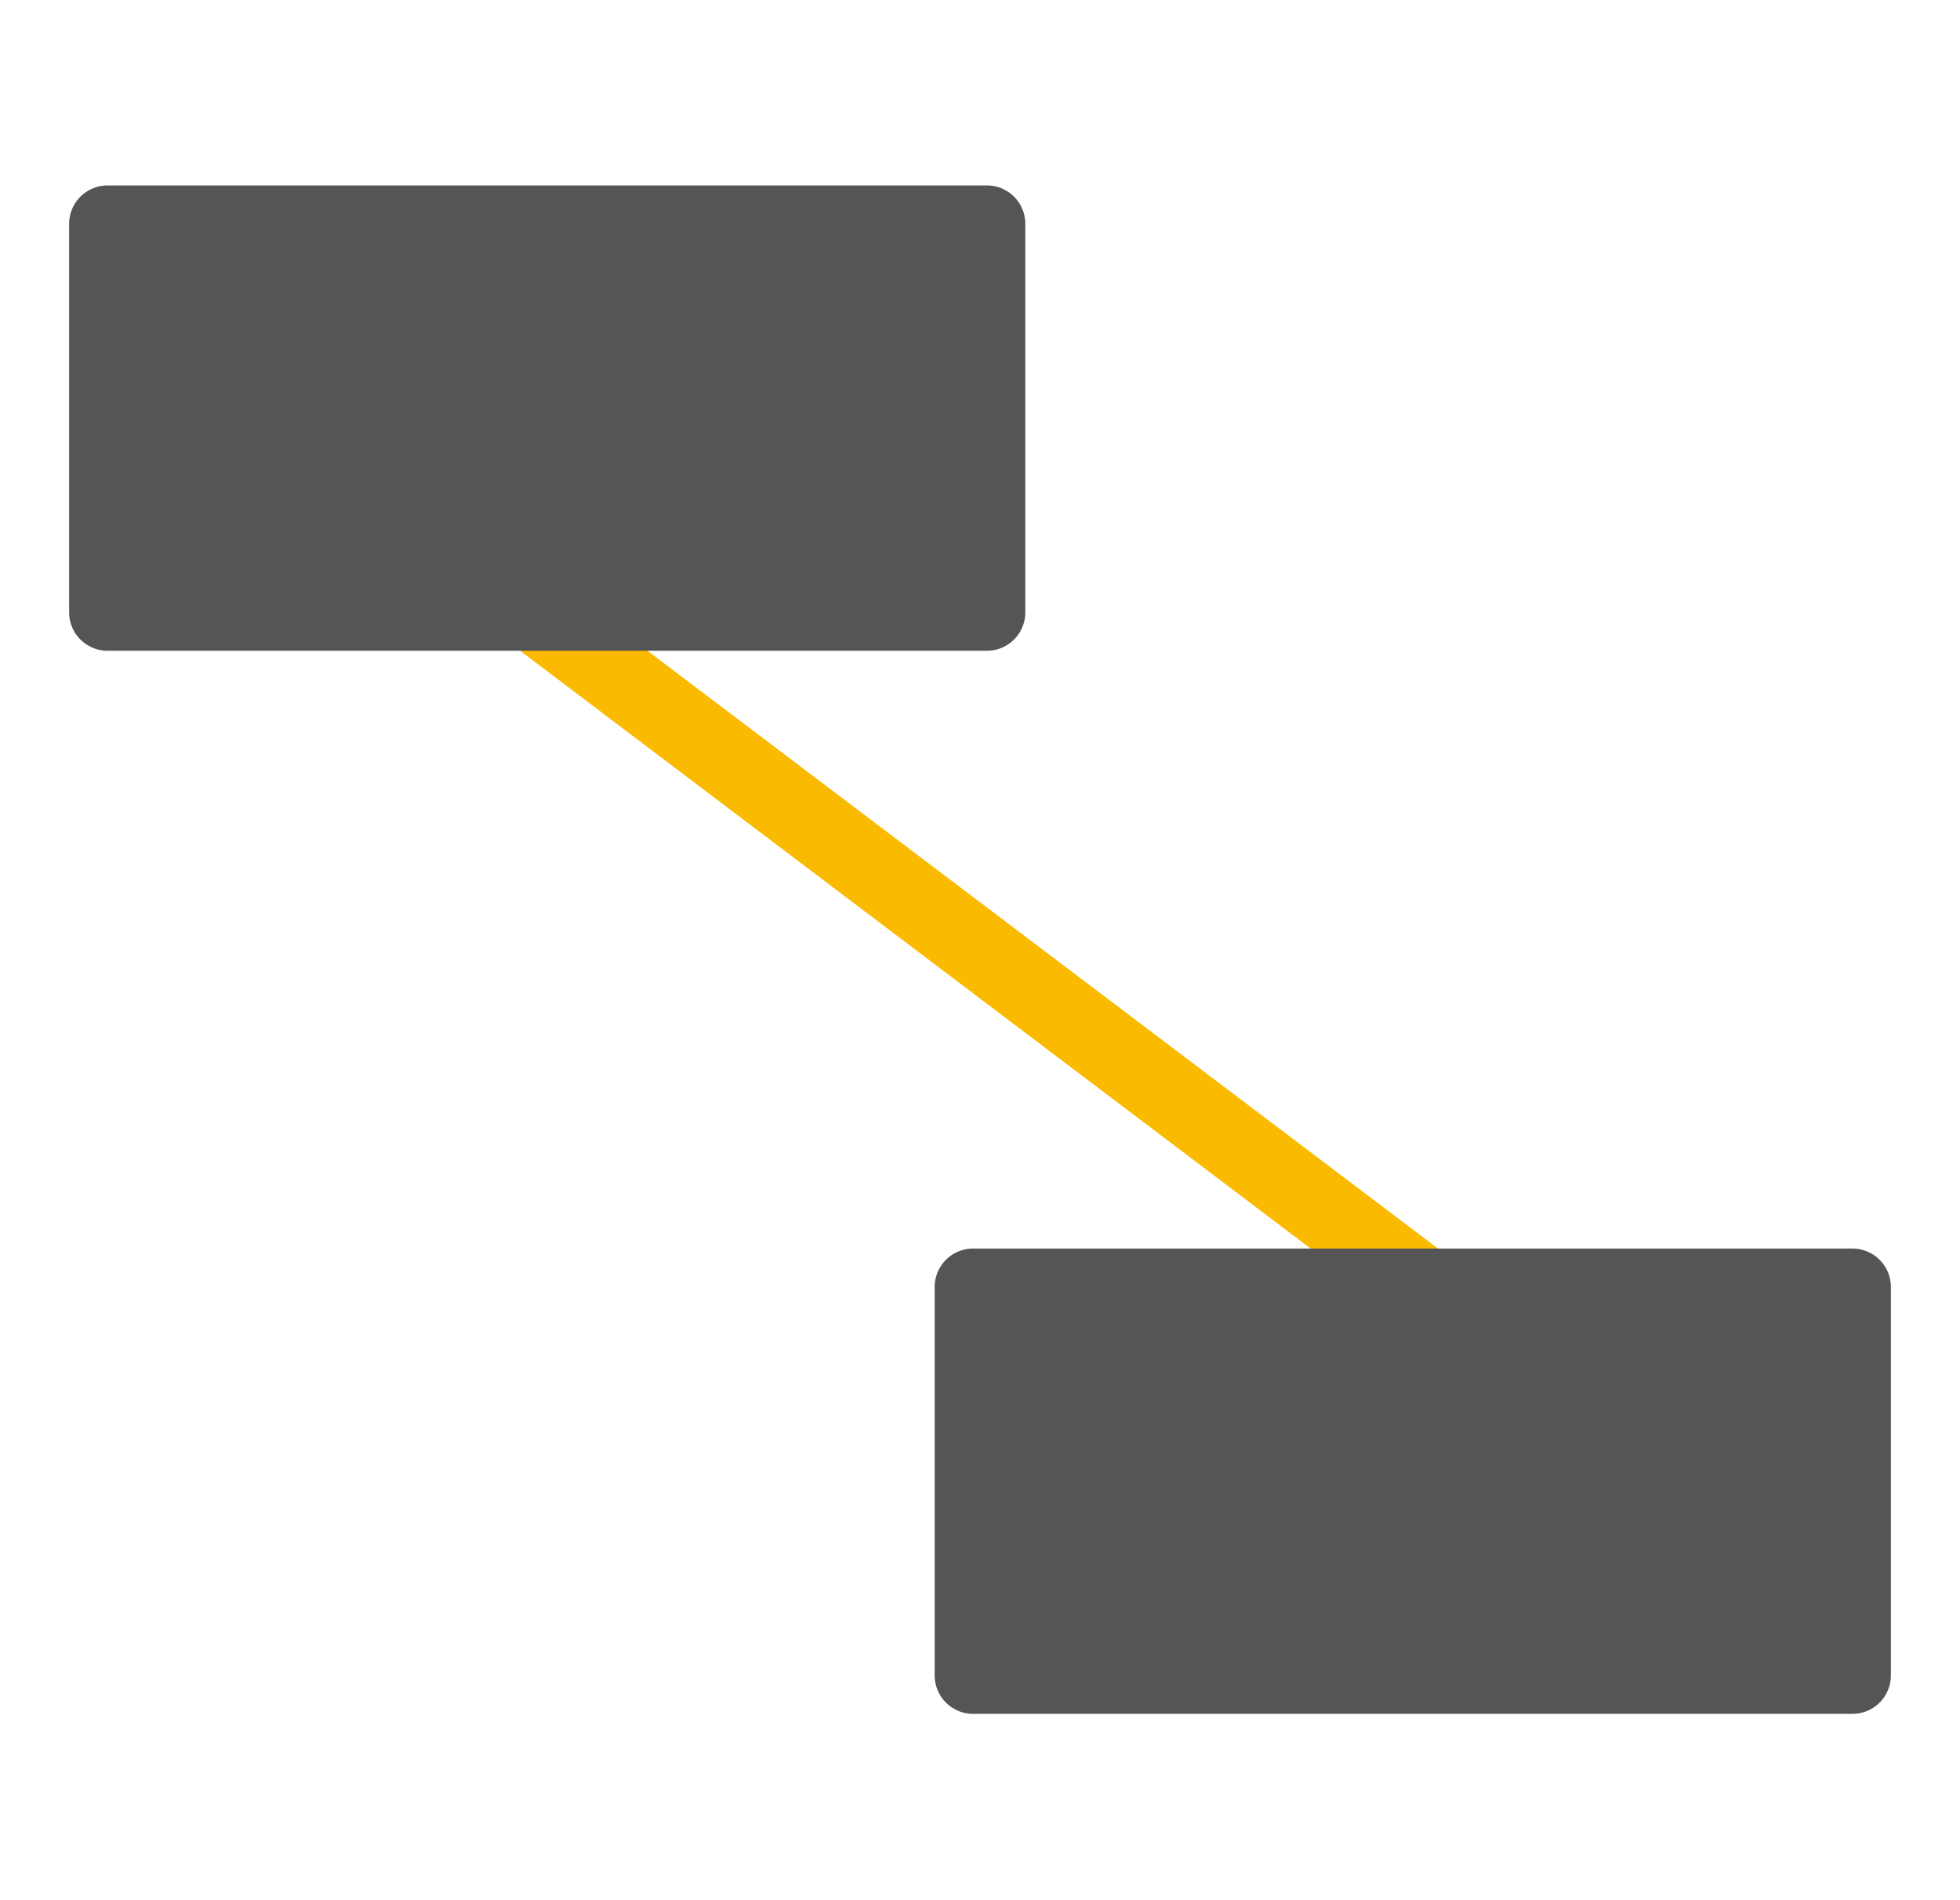
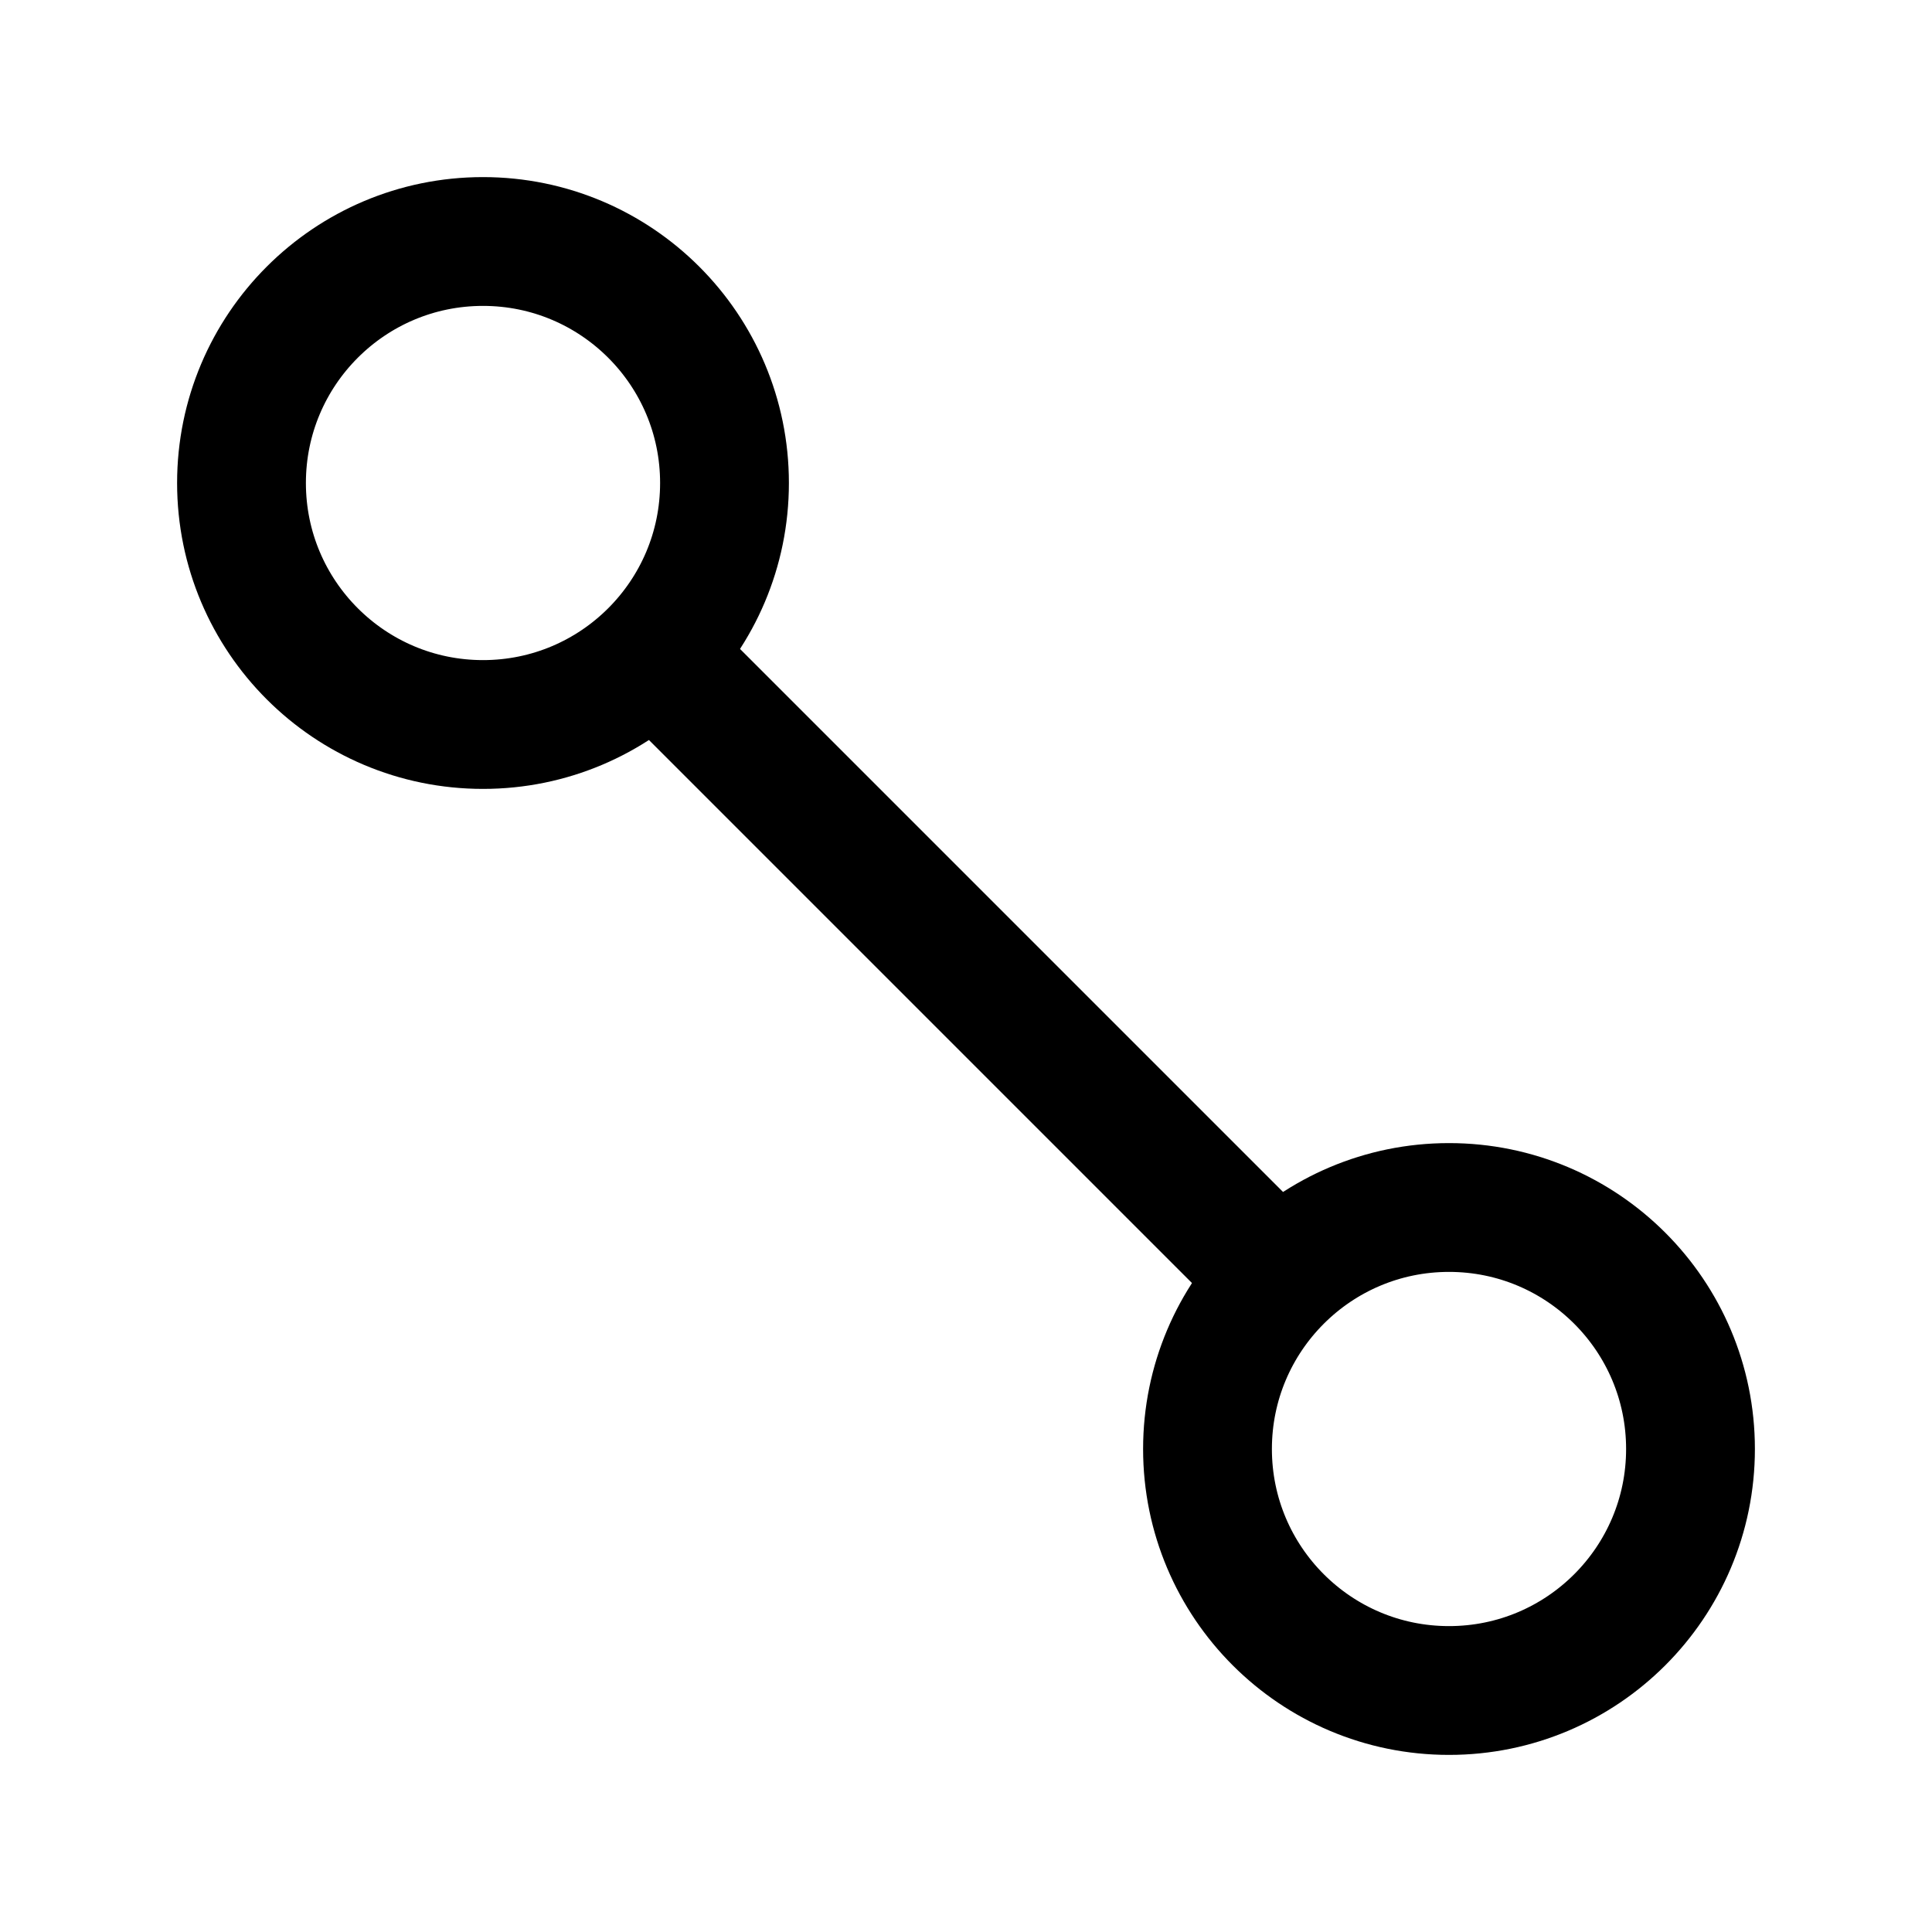
- <svg xmlns="http://www.w3.org/2000/svg" viewBox="0 0 51.04 49.47">
-   <defs>
-     <style>.cls-1,.cls-2{fill:none;}.cls-2{stroke:#f9ba00;stroke-miterlimit:10;}.cls-2,.cls-3{stroke-linecap:round;stroke-width:2px;}.cls-3{fill:#555555;stroke:#555555;stroke-linejoin:round;}</style>
-   </defs>
-   <g id="Calque_2" data-name="Calque 2">
-     <g id="Calque_1-2" data-name="Calque 1">
-       <polyline class="cls-1" points="6.8 0 51.04 0 51.04 49.47 0 49.47 0 0 6.8 0" />
-       <line class="cls-2" x1="14.25" y1="16.23" x2="37.11" y2="33.52" />
-       <rect class="cls-3" x="9.19" y="-0.56" width="10.12" height="22.9" transform="matrix(0, 1, -1, 0, 25.14, -3.36)" />
-       <rect class="cls-3" x="31.73" y="27.13" width="10.12" height="22.9" transform="matrix(0, 1, -1, 0, 75.37, 1.79)" />
-     </g>
-   </g>
+ <svg xmlns="http://www.w3.org/2000/svg" viewBox="0 0 24 24" fill="none" stroke="currentColor" stroke-width="1.6" stroke-linecap="round" stroke-linejoin="round">
+   <circle cx="6" cy="6" r="3" />
+   <circle cx="18" cy="18" r="3" />
+   <line x1="8.5" y1="8.5" x2="15.5" y2="15.5" />
</svg>
